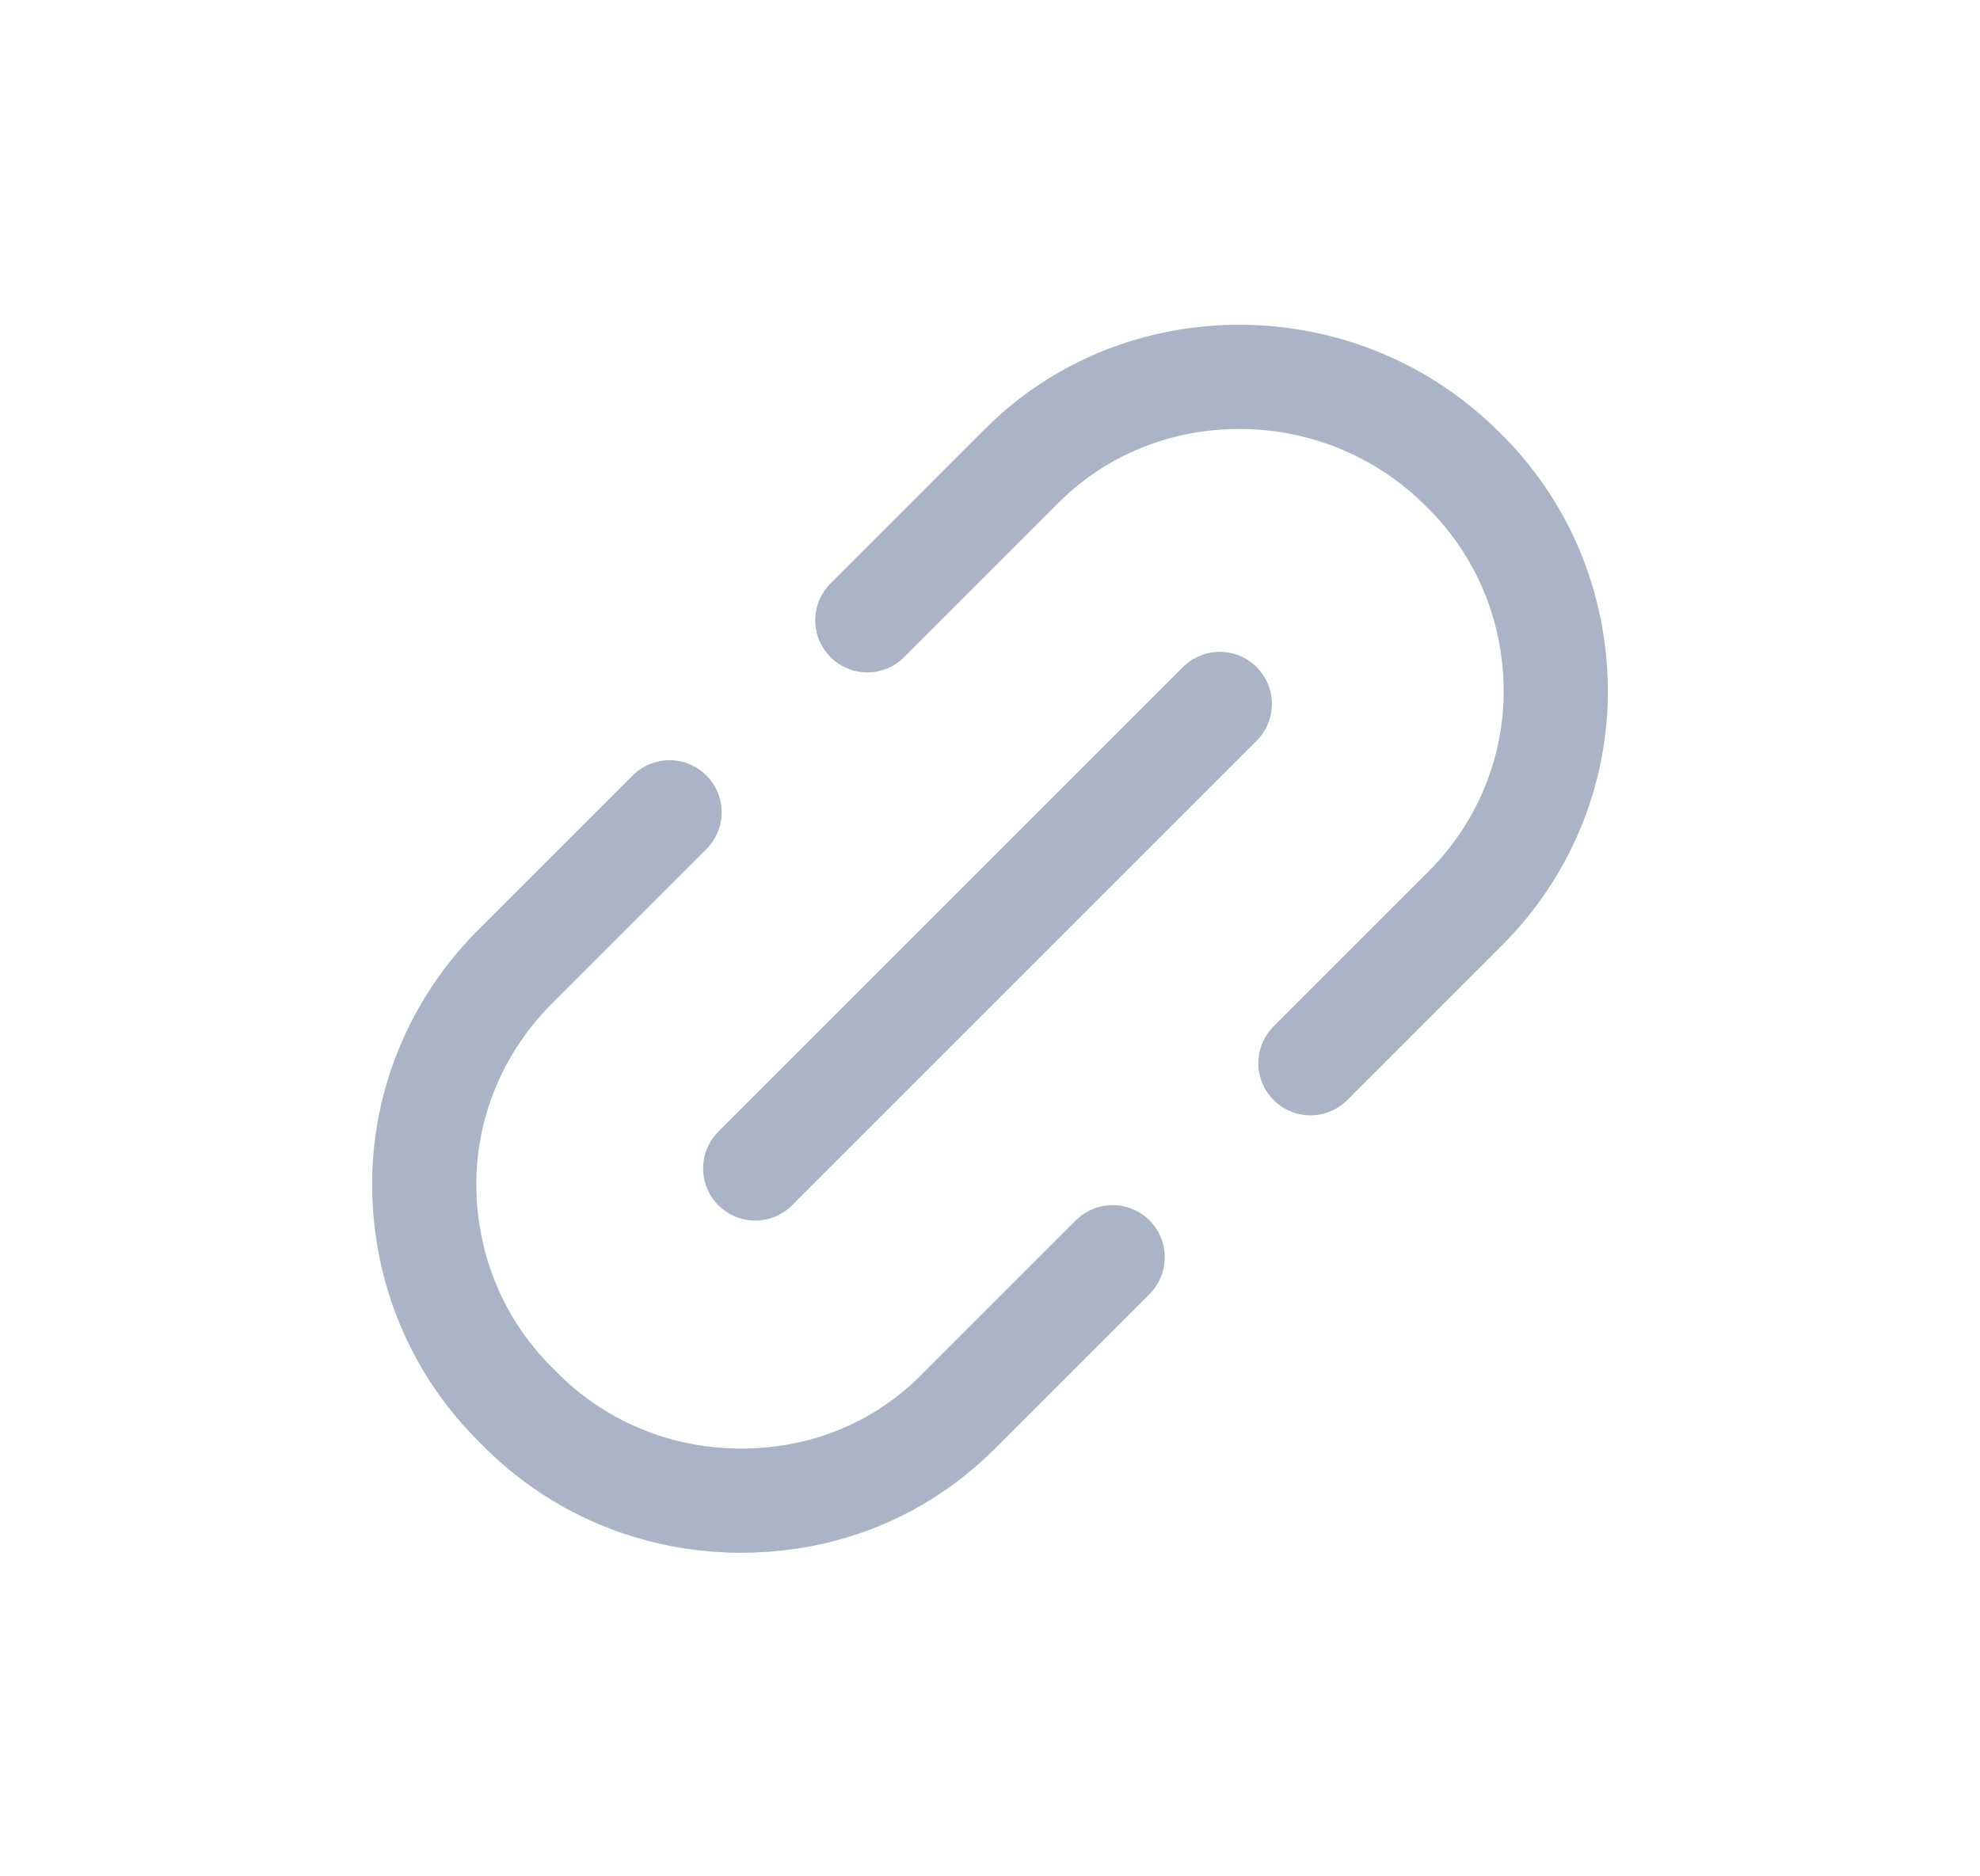
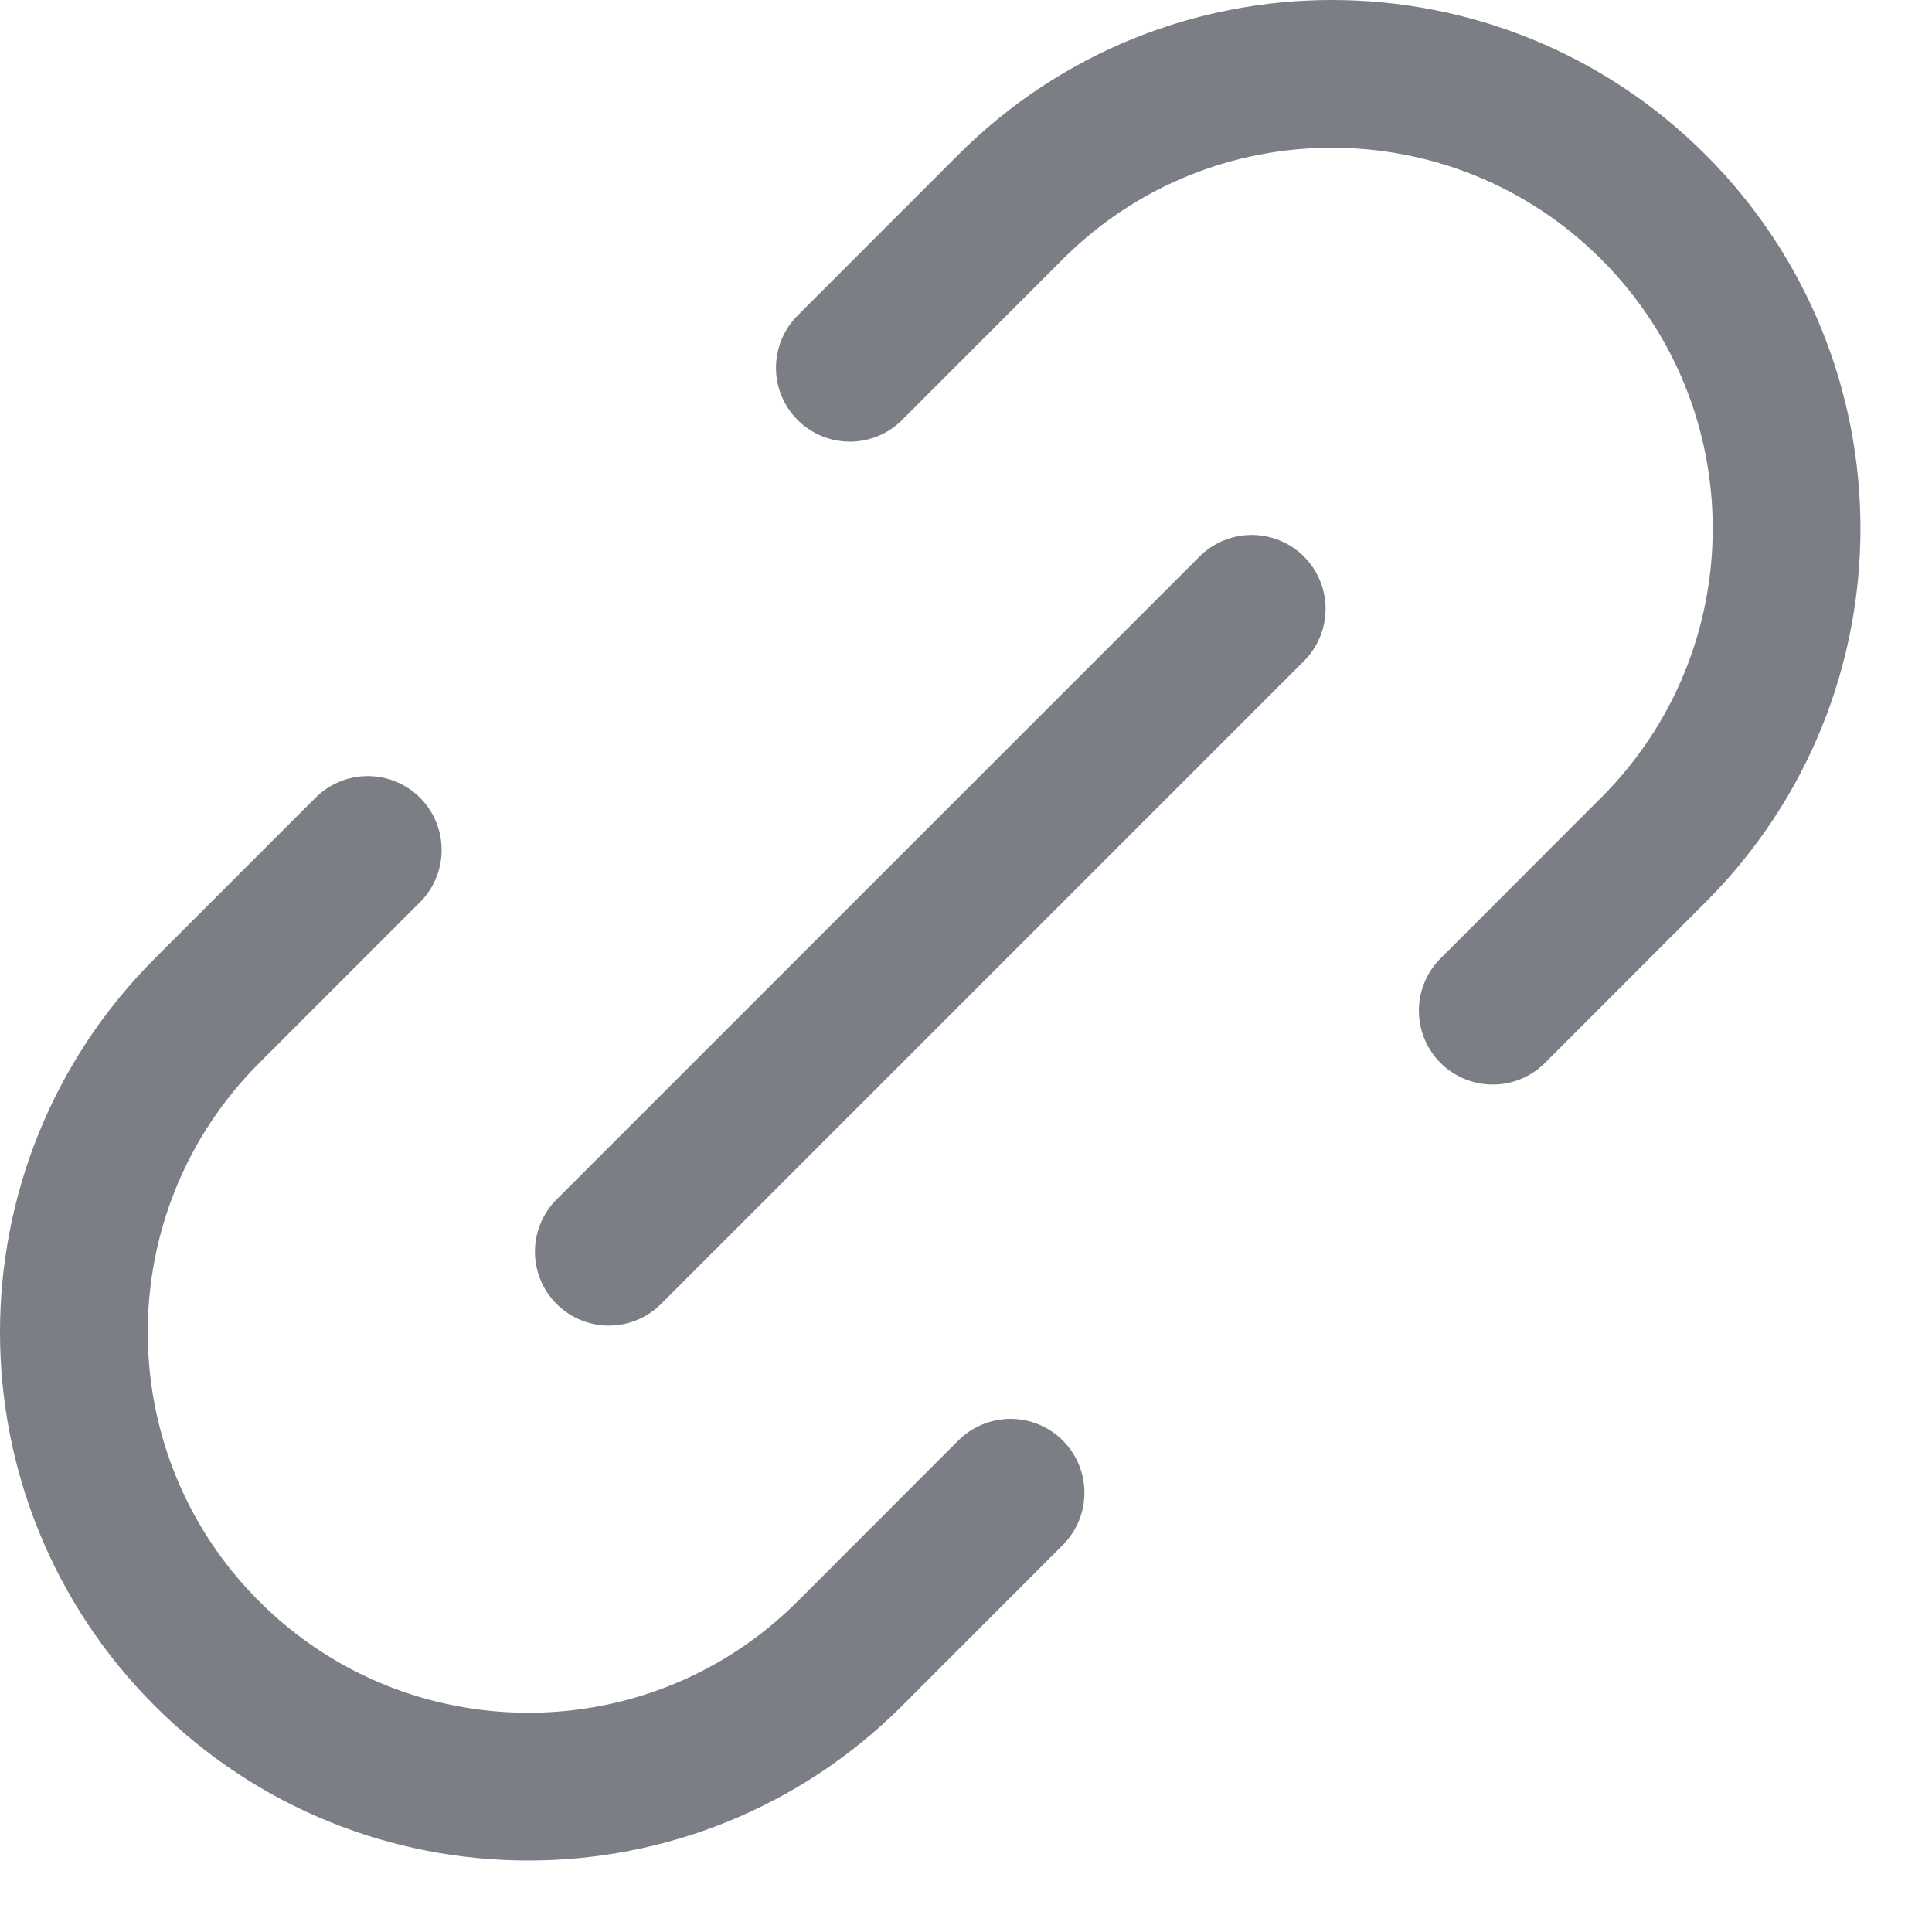
- <svg xmlns="http://www.w3.org/2000/svg" width="19" height="18" viewBox="0 0 19 18" fill="none">
-   <path d="M6.425 7.796L4.939 9.282C4.384 9.837 4.065 10.592 4.071 11.386C4.077 12.18 4.389 12.939 4.97 13.503C5.534 14.084 6.294 14.396 7.087 14.402C7.899 14.408 8.636 14.107 9.191 13.552L10.677 12.066M12.575 10.204L14.061 8.718C14.616 8.163 14.935 7.408 14.929 6.614C14.923 5.821 14.611 5.061 14.03 4.498C13.467 3.935 12.707 3.622 11.913 3.617C11.12 3.611 10.364 3.912 9.809 4.467L8.323 5.953M7.247 11.214L11.705 6.756" stroke="#A9B4C6" stroke-linecap="round" stroke-linejoin="round" />
+ <svg xmlns="http://www.w3.org/2000/svg" width="17" height="17" viewBox="0 0 17 17" fill="none">
+   <path d="M5.357 11.014L11.014 5.357M3.236 7.479L1.822 8.893C0.26 10.455 0.259 12.988 1.821 14.55C3.383 16.112 5.917 16.111 7.479 14.549L8.892 13.135M7.478 3.236L8.892 1.821C10.454 0.259 12.987 0.26 14.549 1.822C16.111 3.384 16.111 5.916 14.549 7.478L13.135 8.893" stroke="#7B7E84" stroke-width="1.3" stroke-linecap="round" stroke-linejoin="round" />
</svg>
